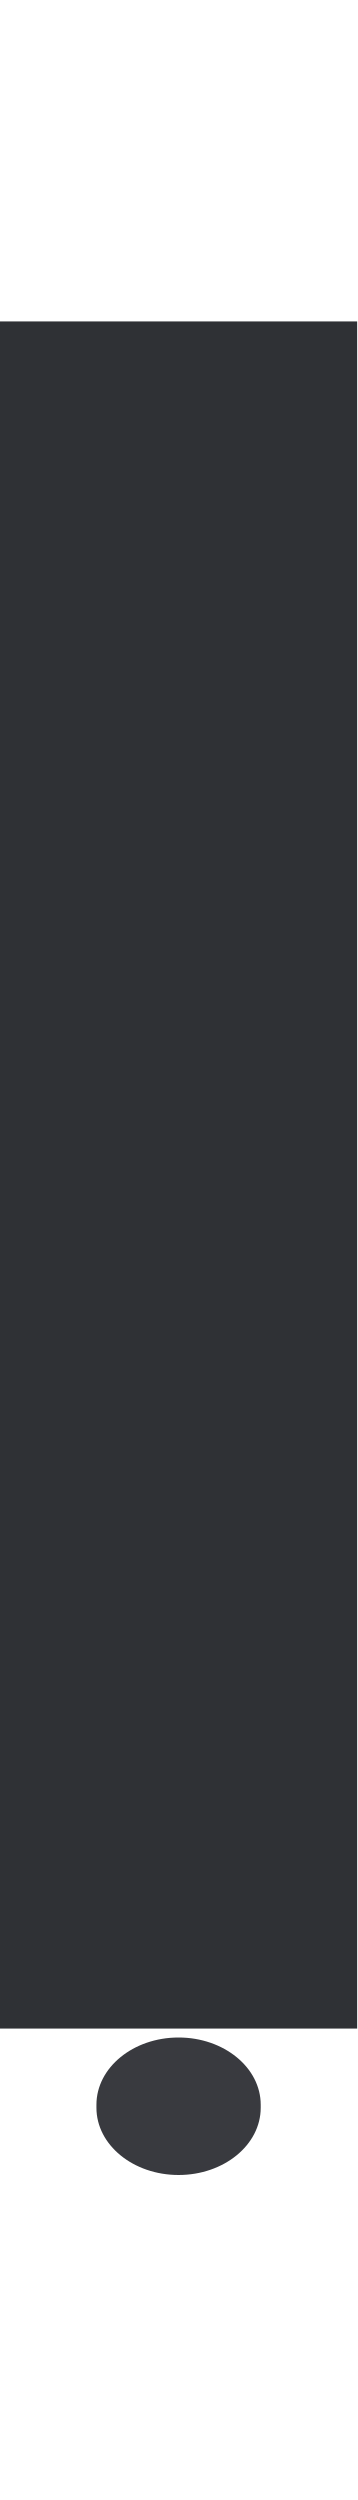
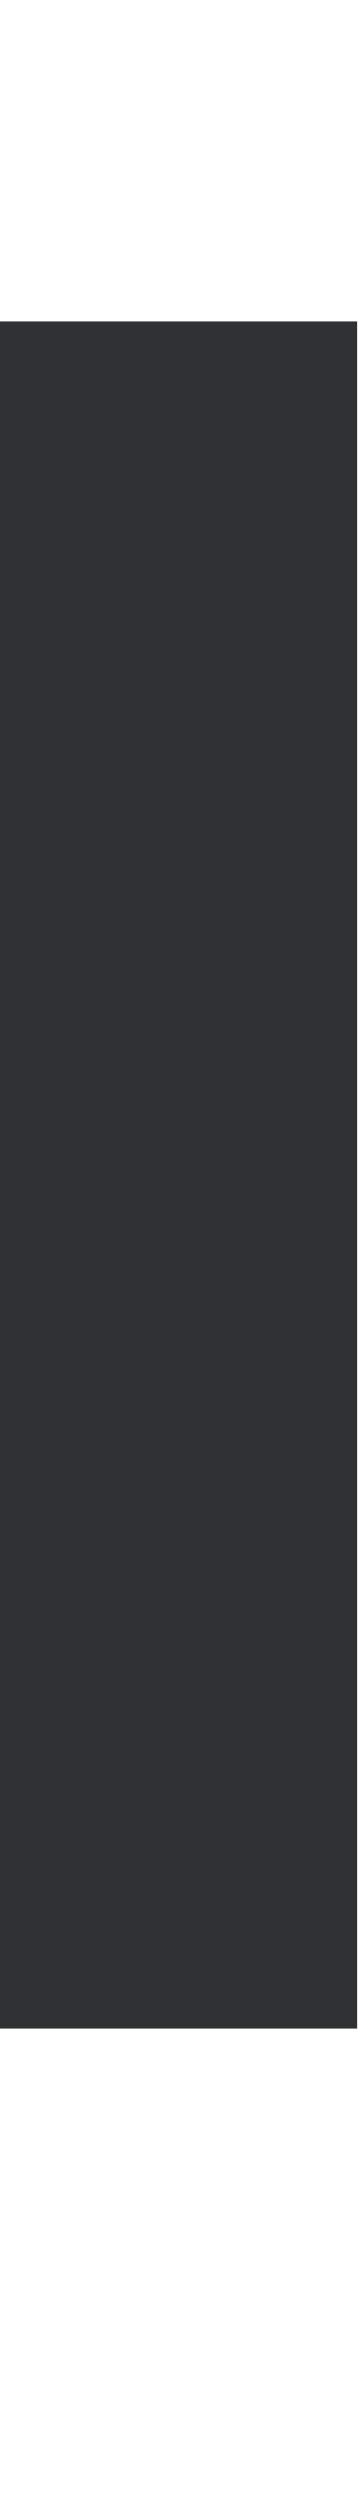
<svg xmlns="http://www.w3.org/2000/svg" viewBox="0 0 100 700" width="100" height="700" data-grab-tile="seaboard" data-grab-anchor="x=0 is the key's left edge (white) or the boundary it sits on (black/gap)">
  <rect id="key" x="0" y="90" width="100" height="478" fill="#2f3135" />
-   <rect x="27" y="570.5" width="46" height="38.5" rx="23" ry="18.83" fill="#393a3f" />
</svg>
